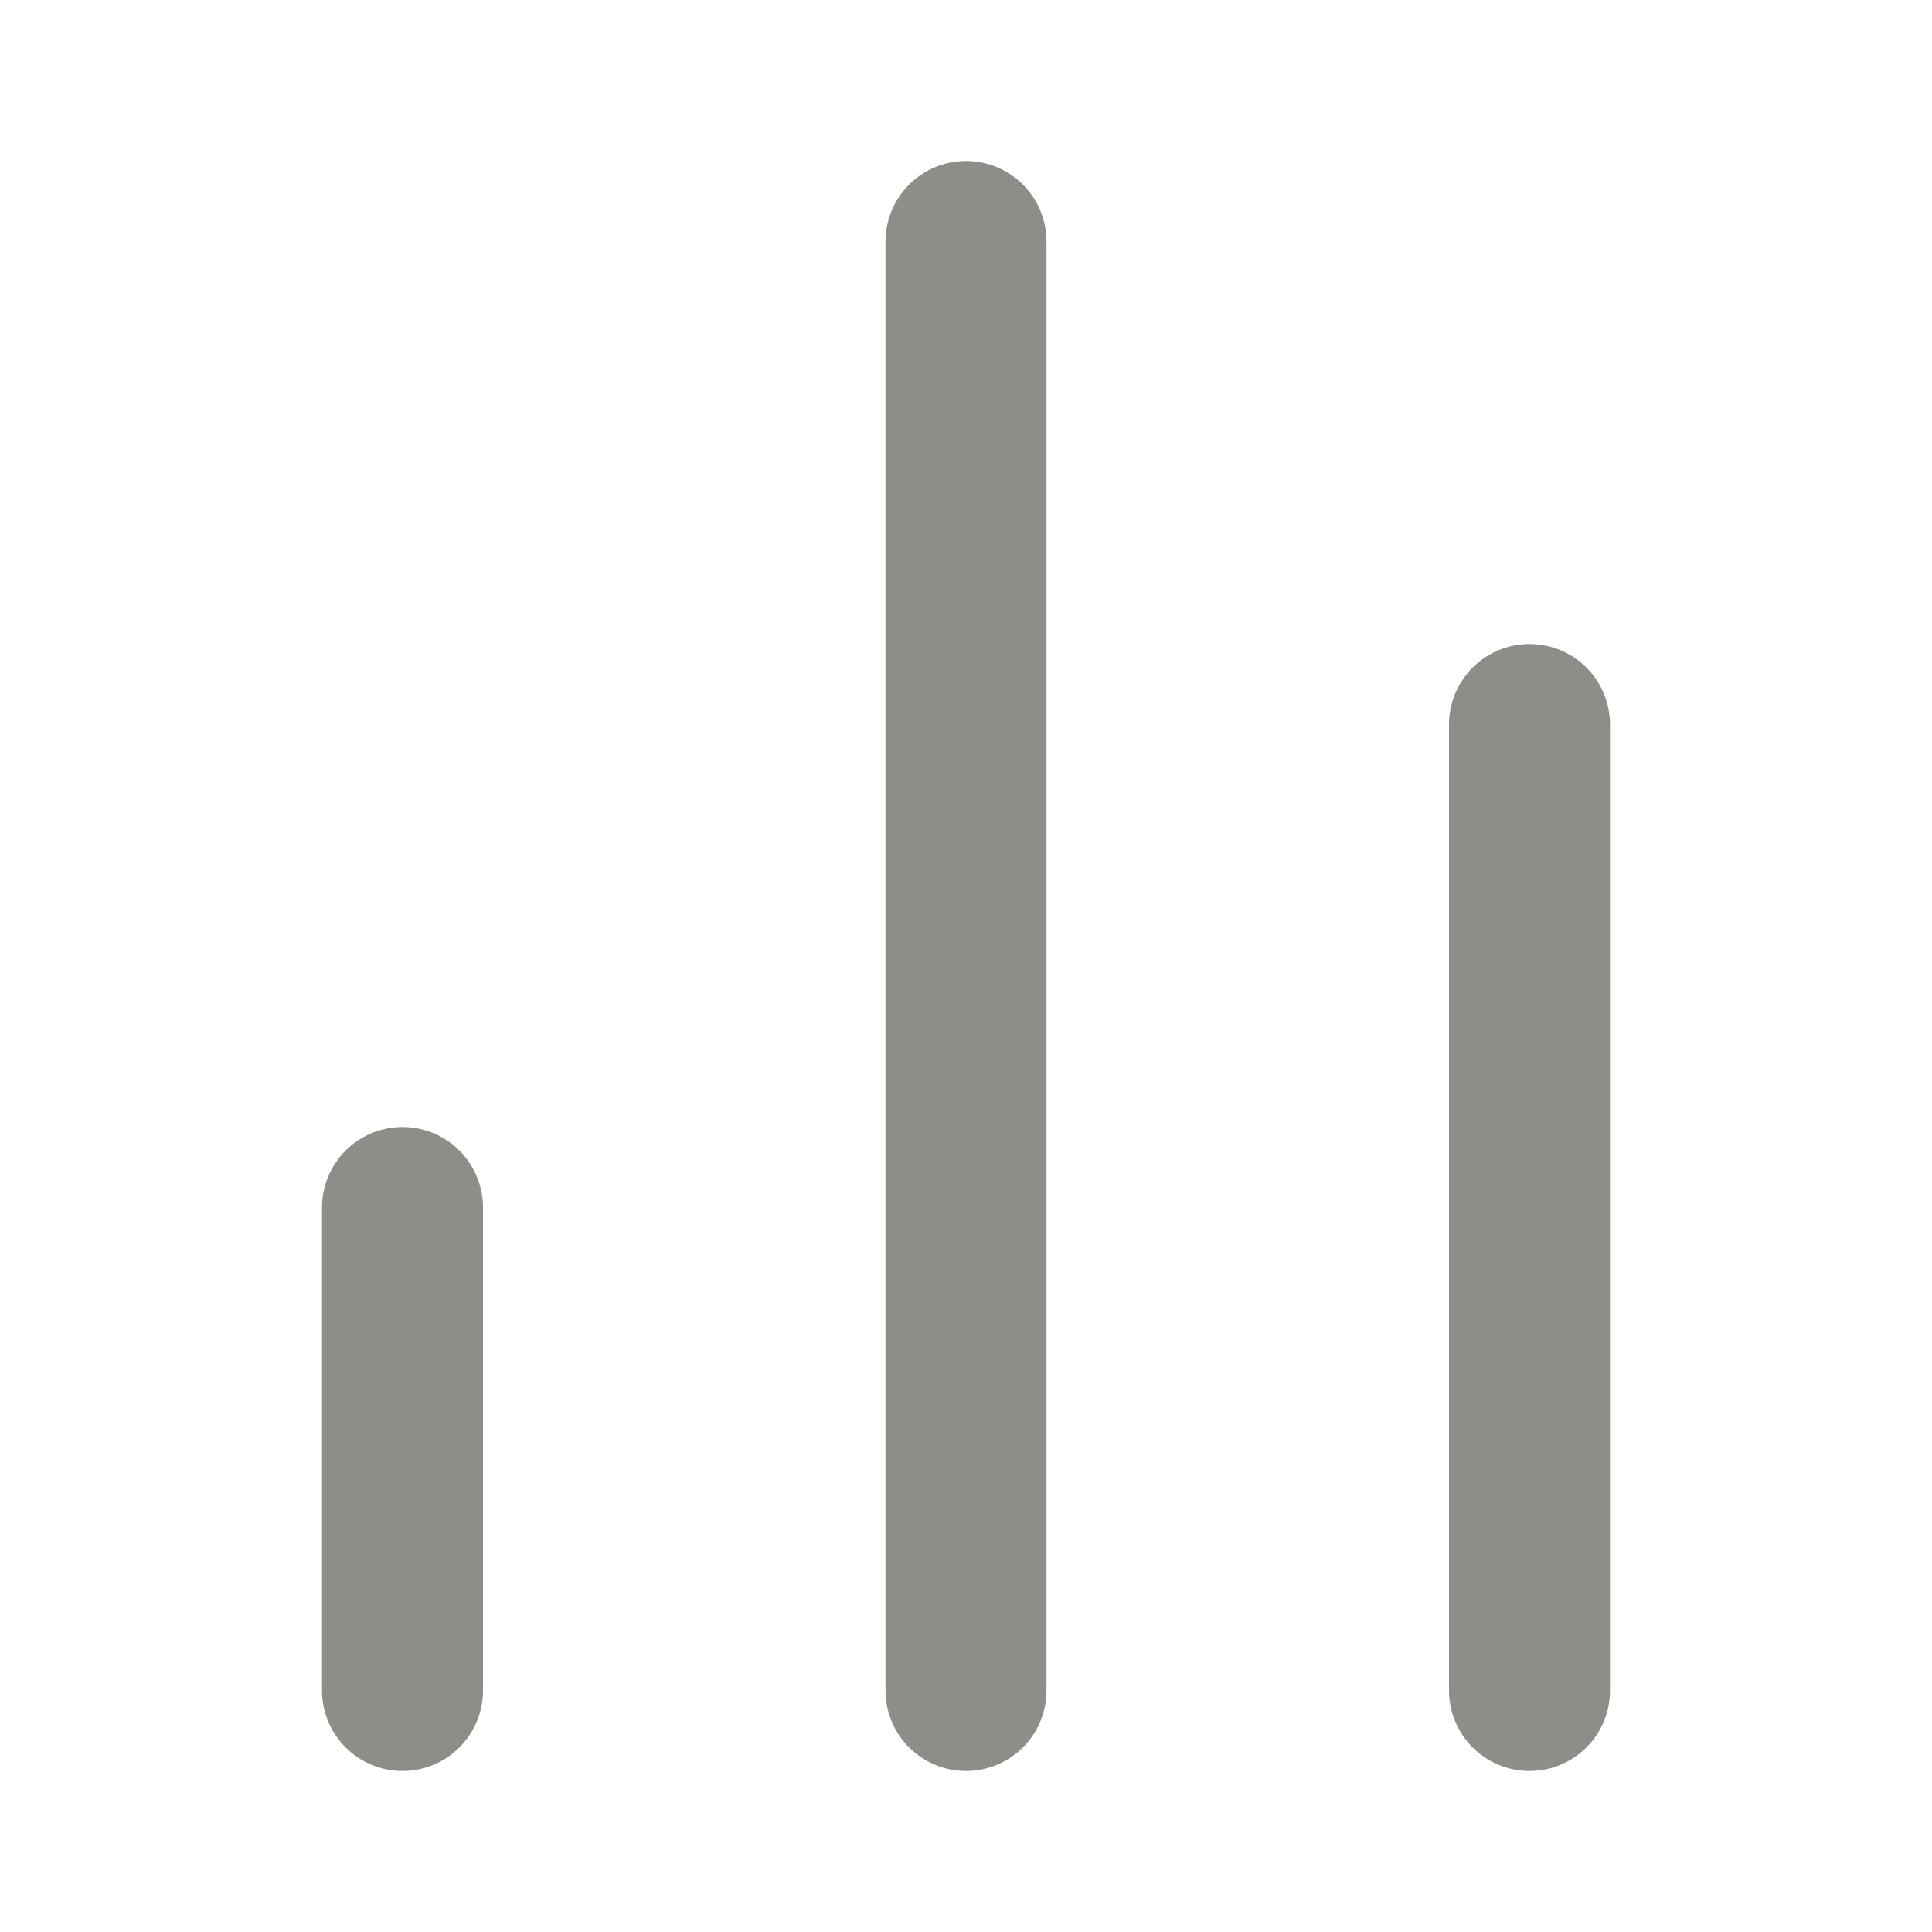
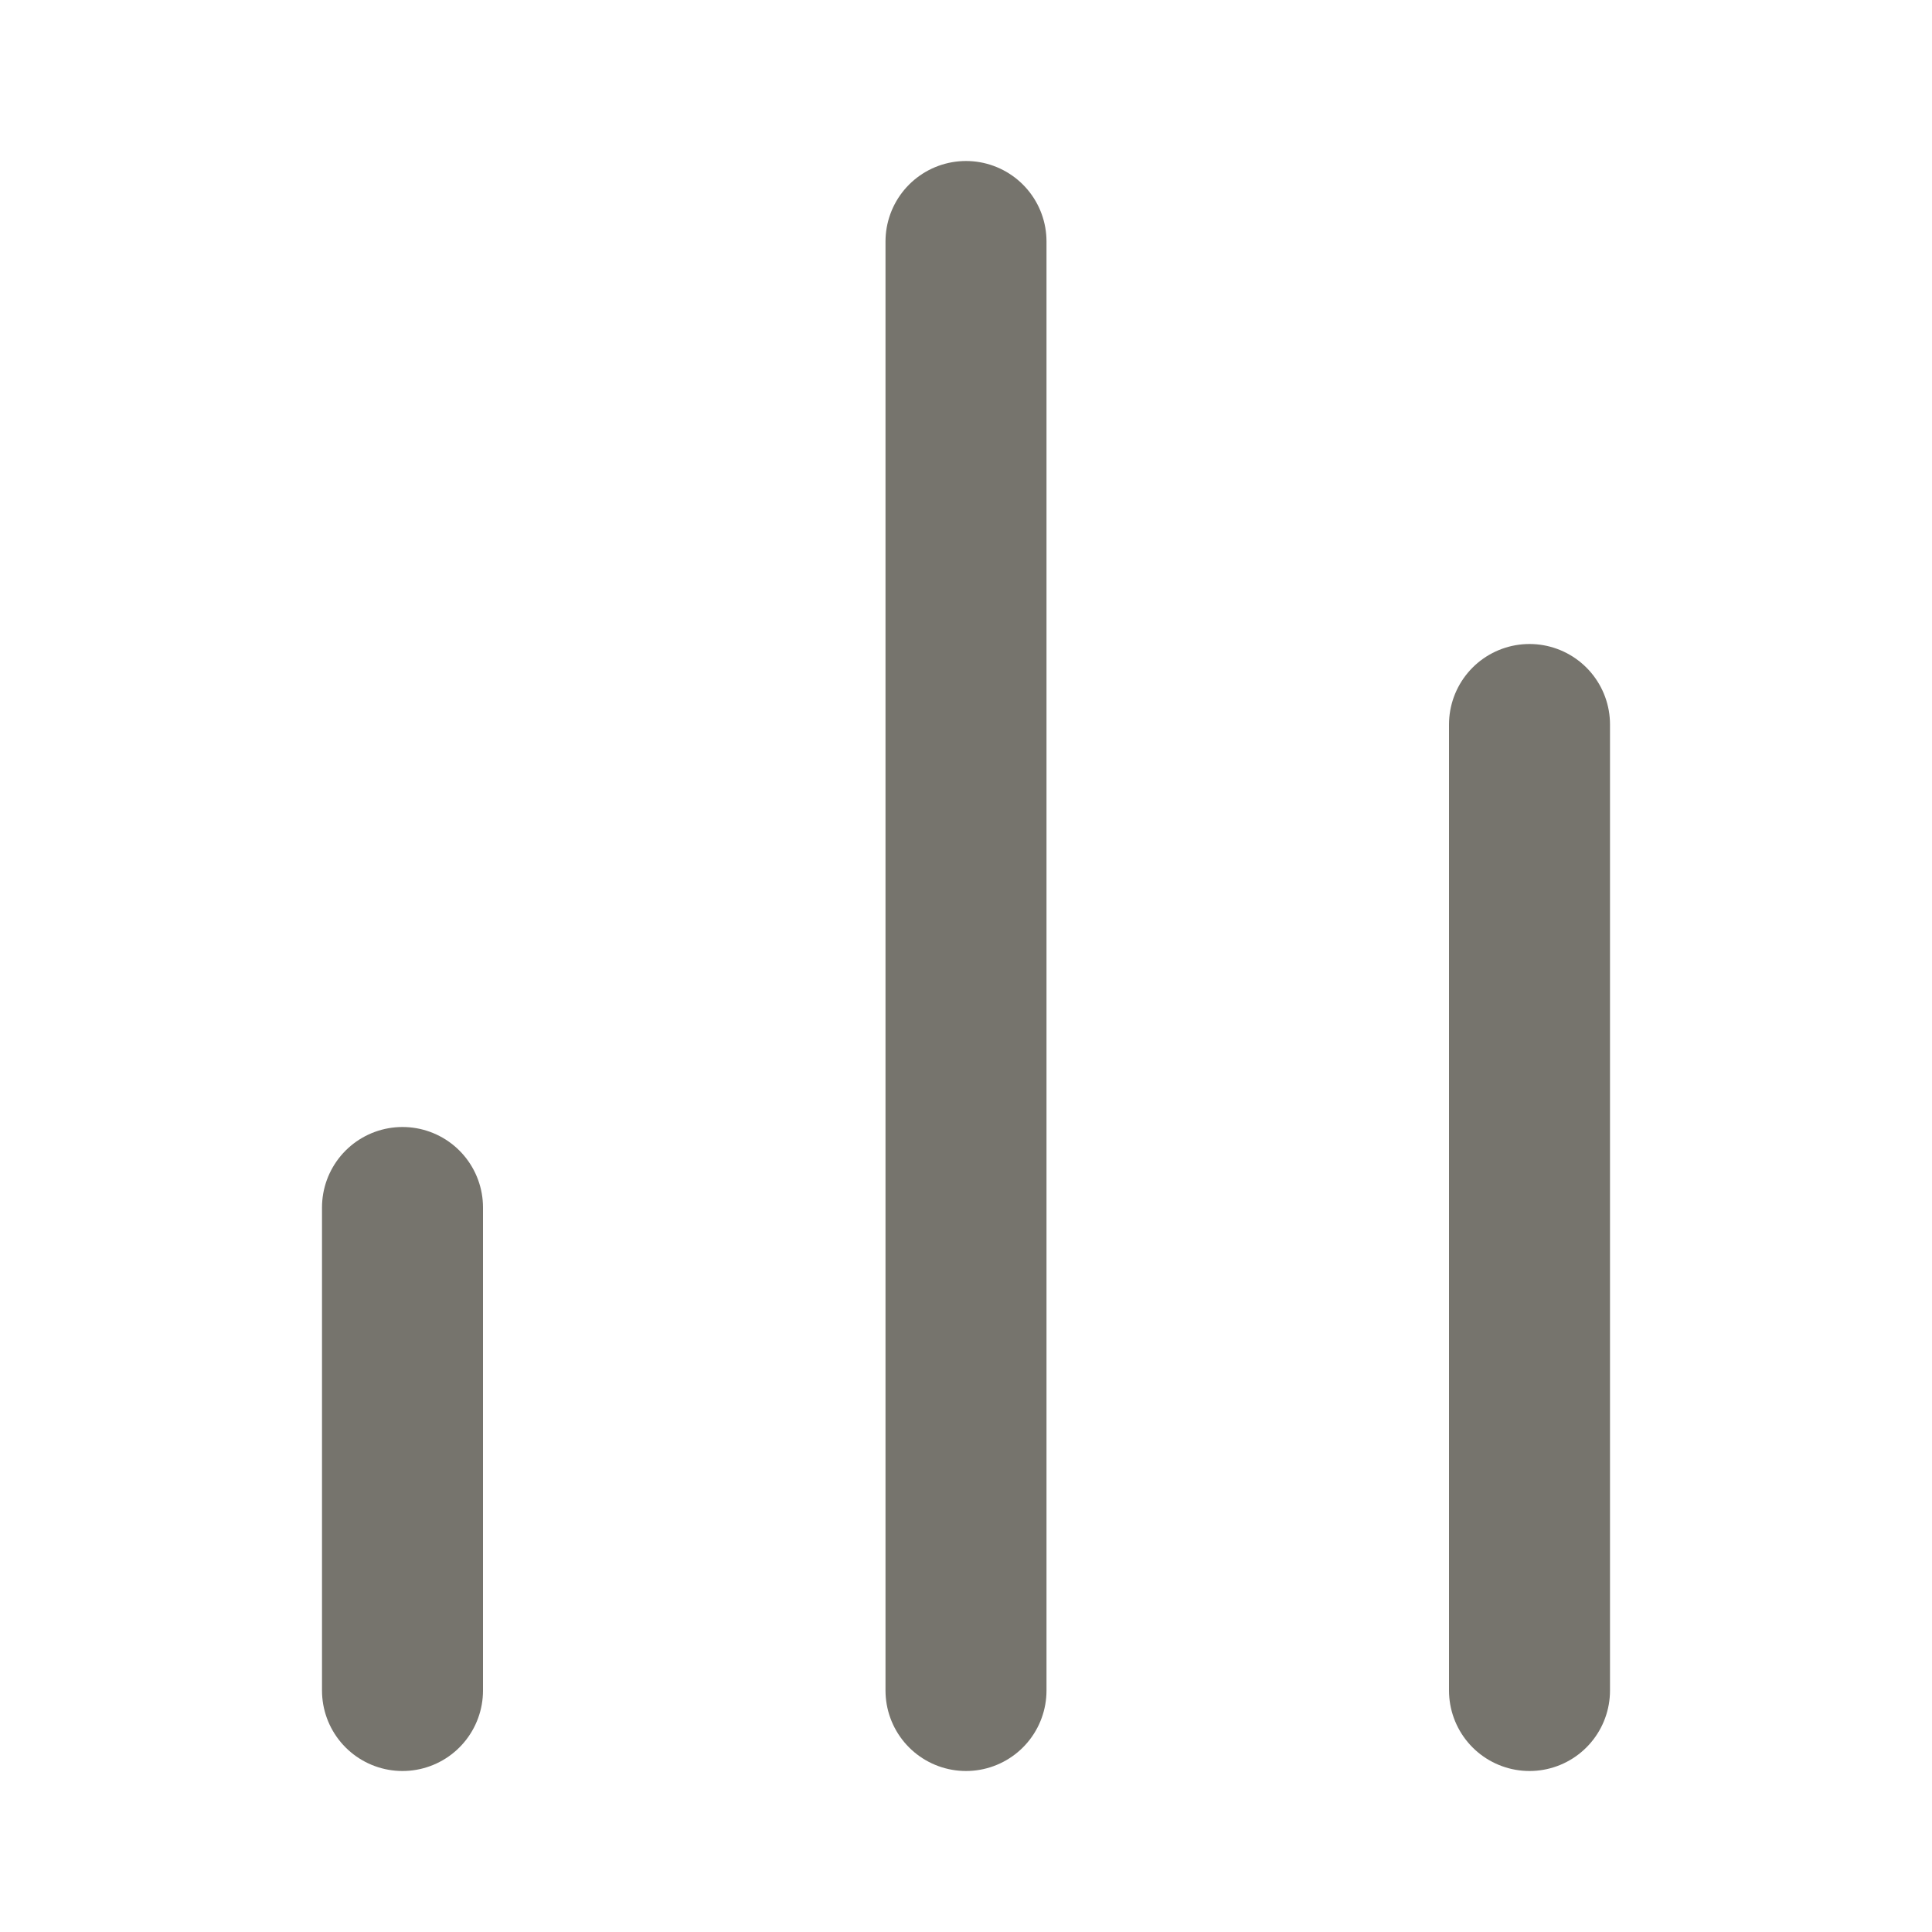
- <svg xmlns="http://www.w3.org/2000/svg" width="24" height="24" viewBox="0 0 24 24" fill="none" stroke="#8f8d87" stroke-width="2" stroke-linecap="round" stroke-linejoin="round">
+ <svg xmlns="http://www.w3.org/2000/svg" width="24" height="24" viewBox="0 0 24 24" fill="none" stroke="#76746d" stroke-width="2" stroke-linecap="round" stroke-linejoin="round">
  <path d="M5 21v-6" />
  <path d="M12 21V3" />
  <path d="M19 21V9" />
</svg>
